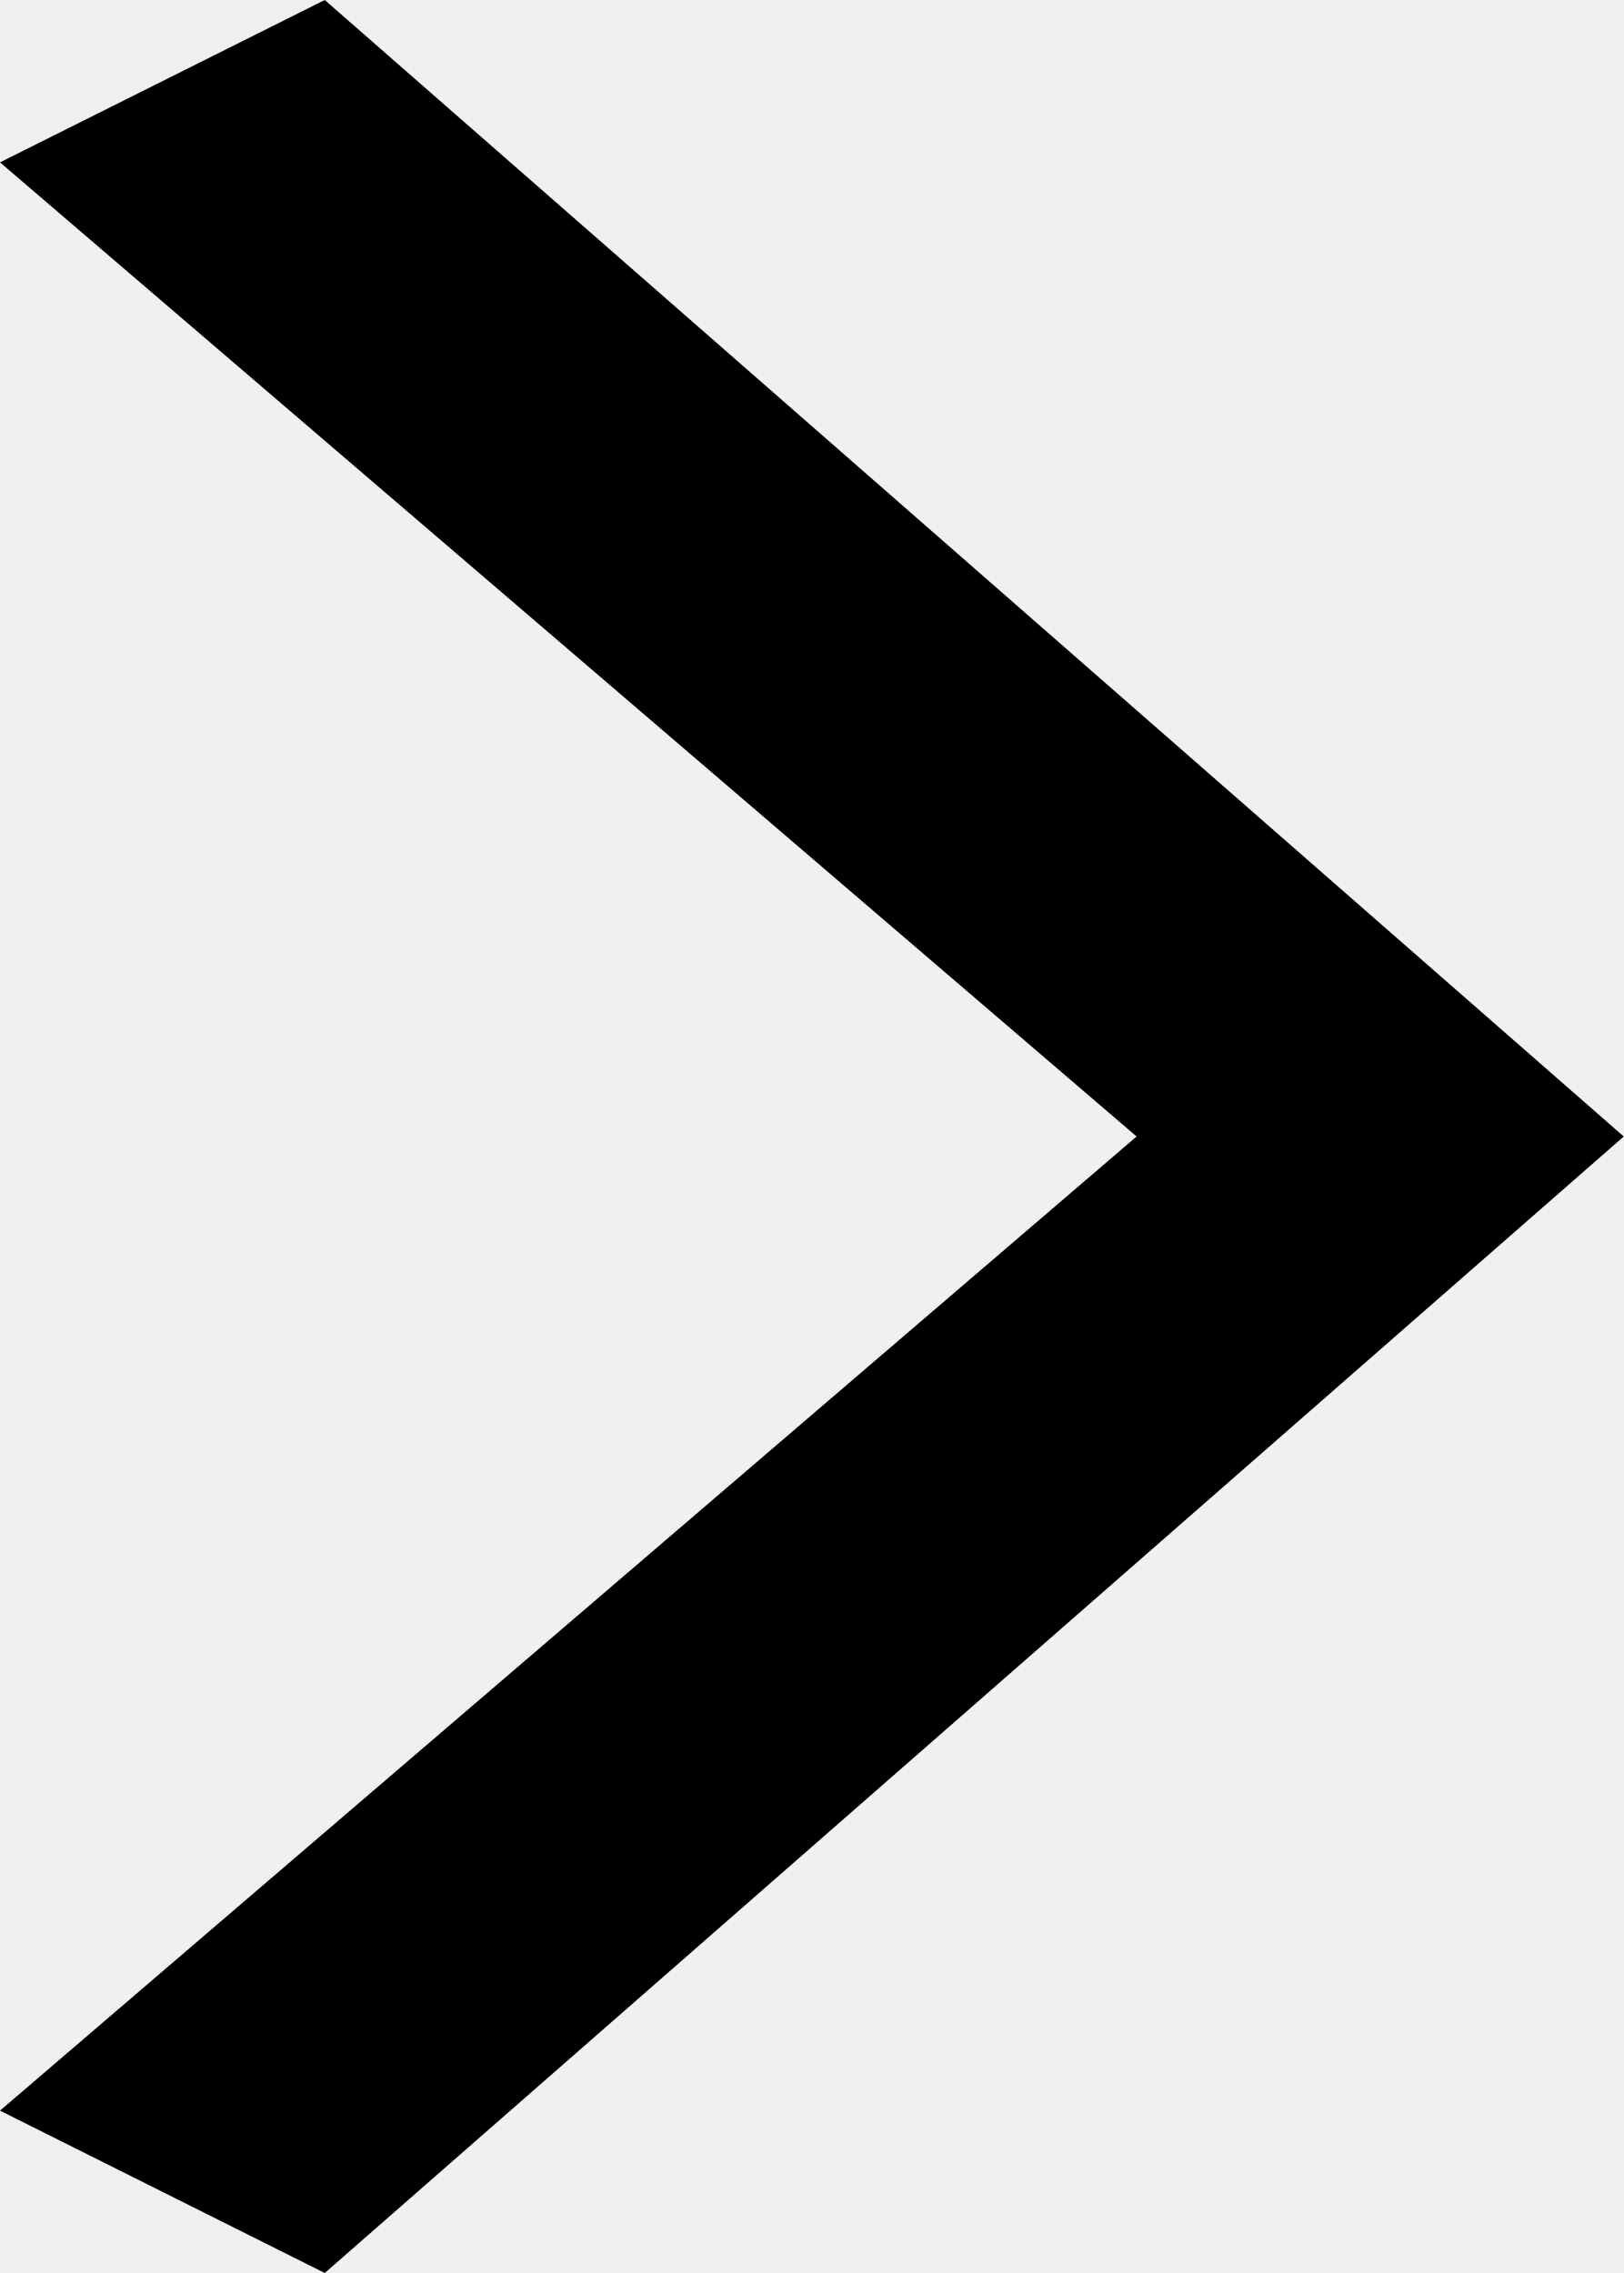
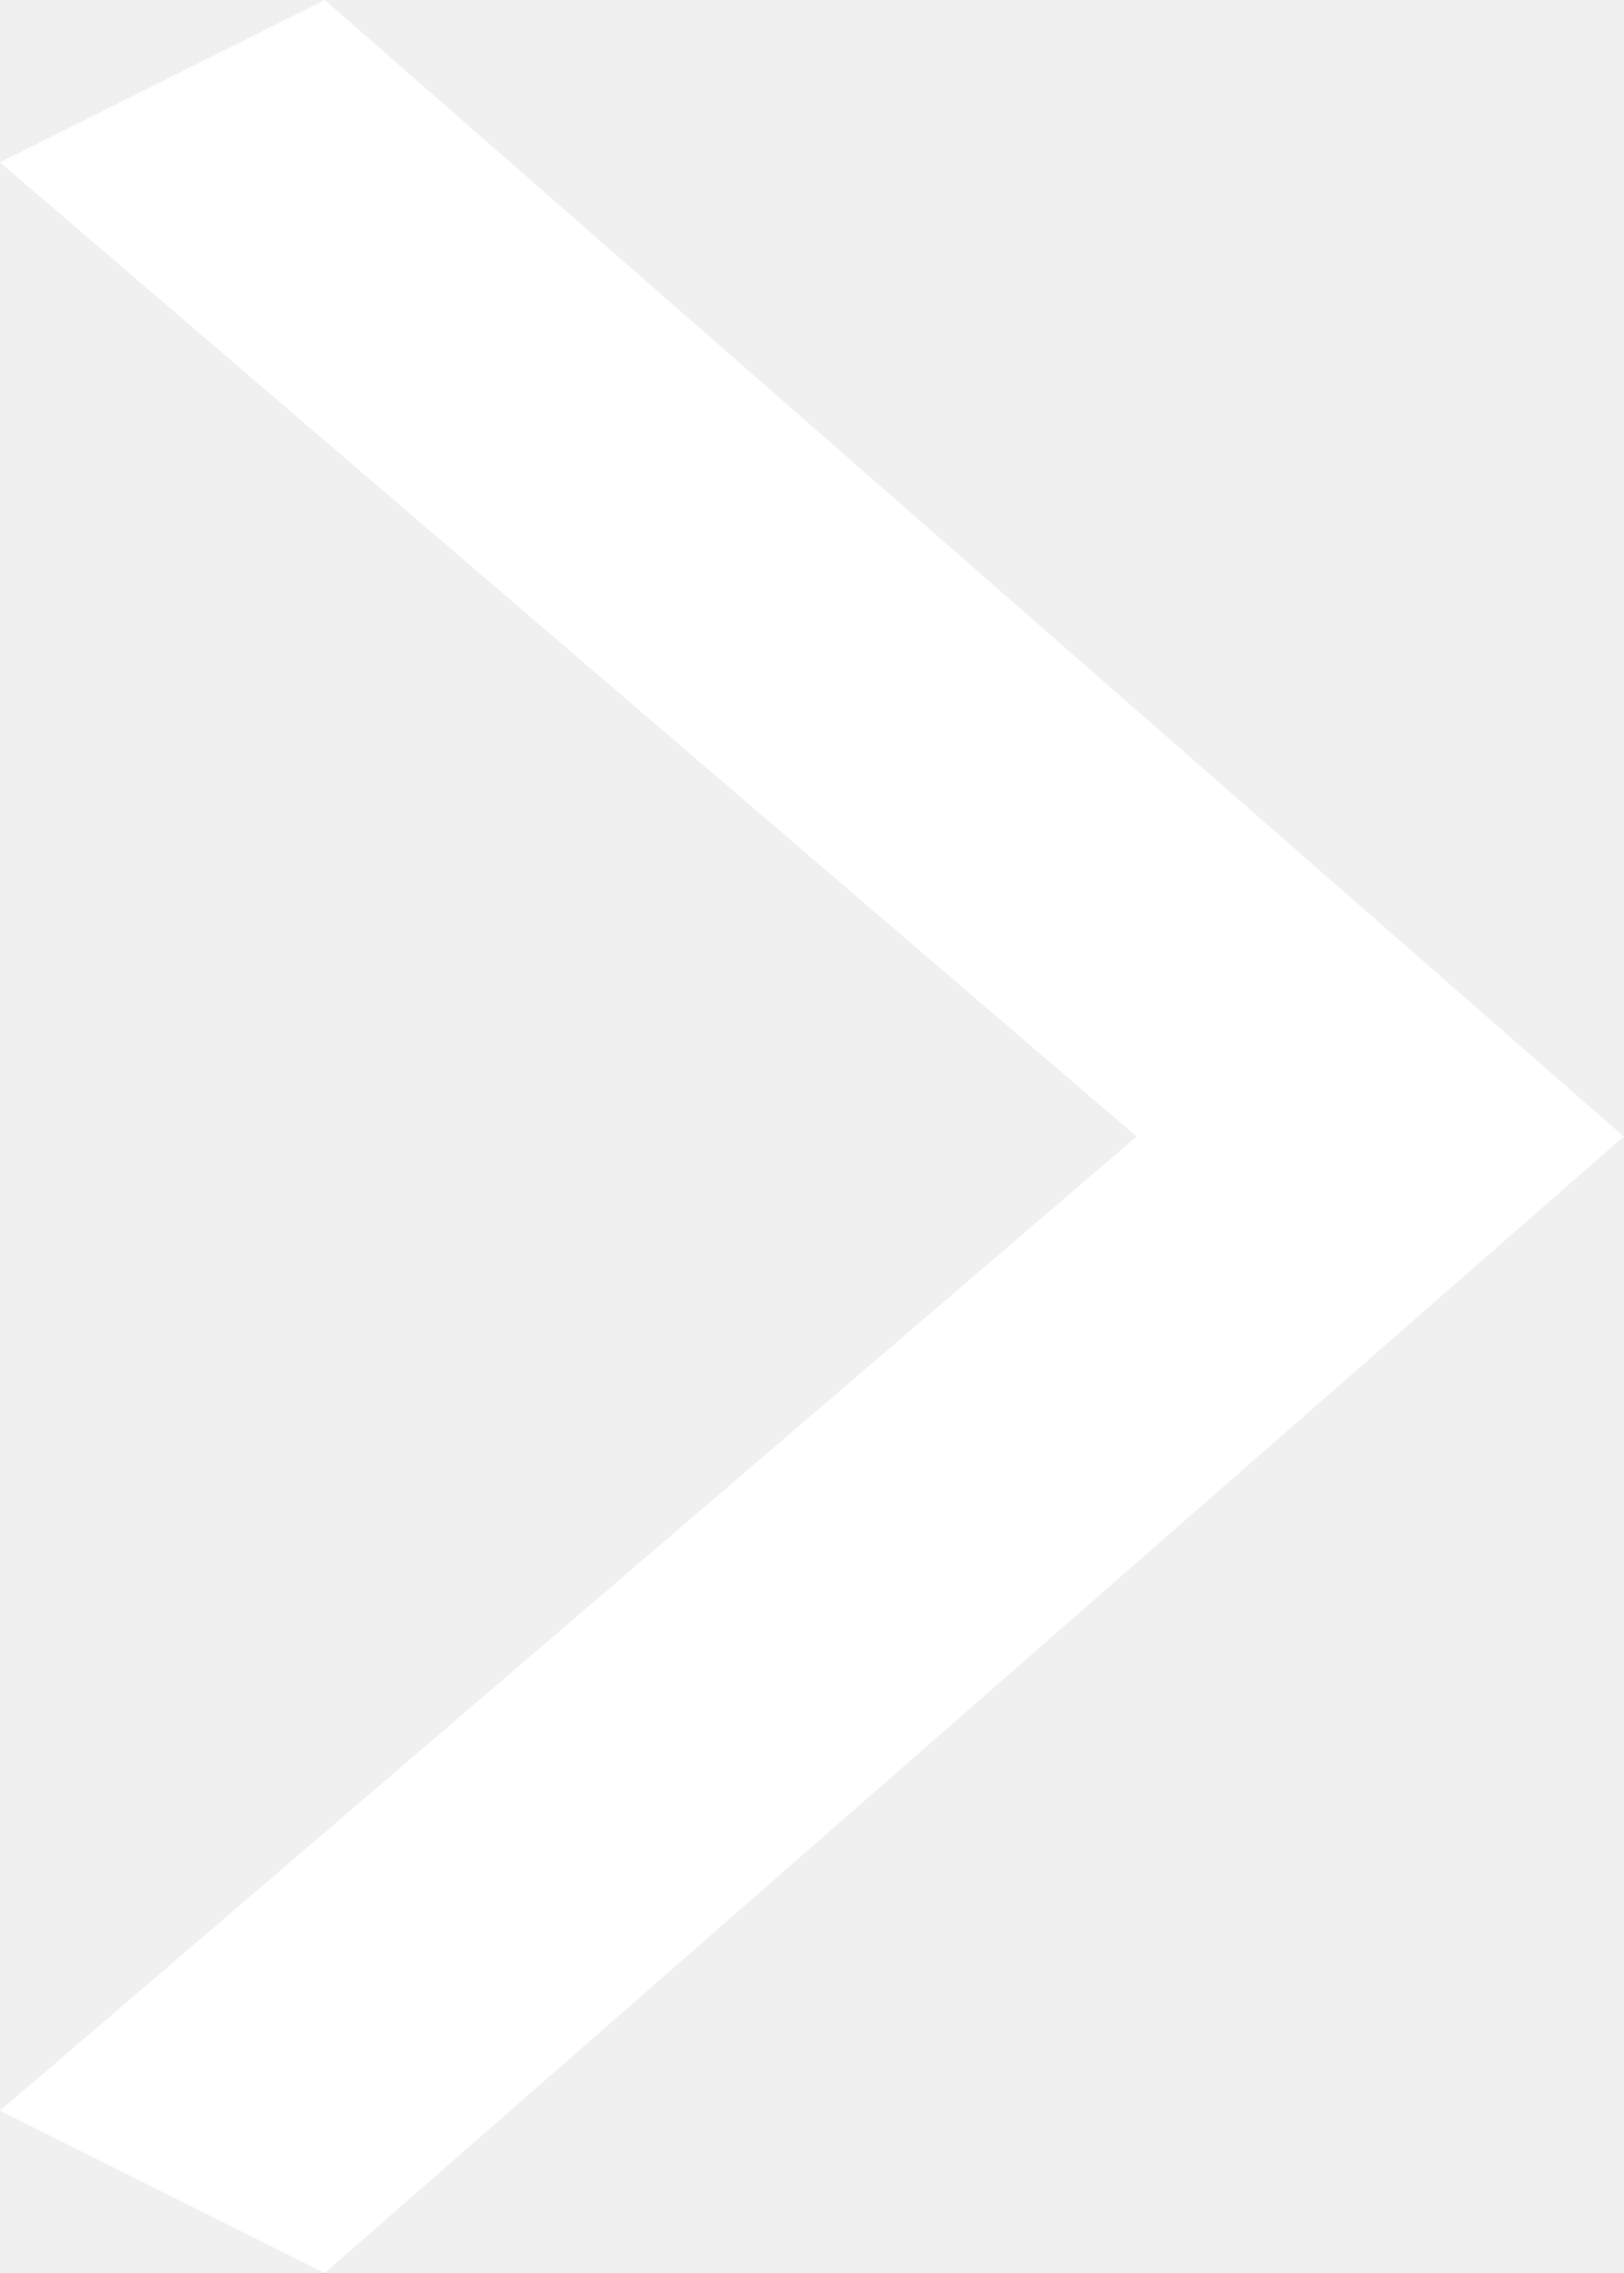
<svg xmlns="http://www.w3.org/2000/svg" preserveAspectRatio="xMidYMid" width="10" height="14" viewBox="0 0 10 14">
+   <defs>
+     <style>
+       .cls-1 {
+         fill: #fff;
+         fill-rule: evenodd;
+       }
+     </style>
+   </defs>
  <path d="M2.000,14.000 L10.000,7.000 L2.000,-0.000 L0.000,1.000 L7.000,7.000 L0.000,13.000 L2.000,14.000 Z" class="cls-1" />
</svg>
